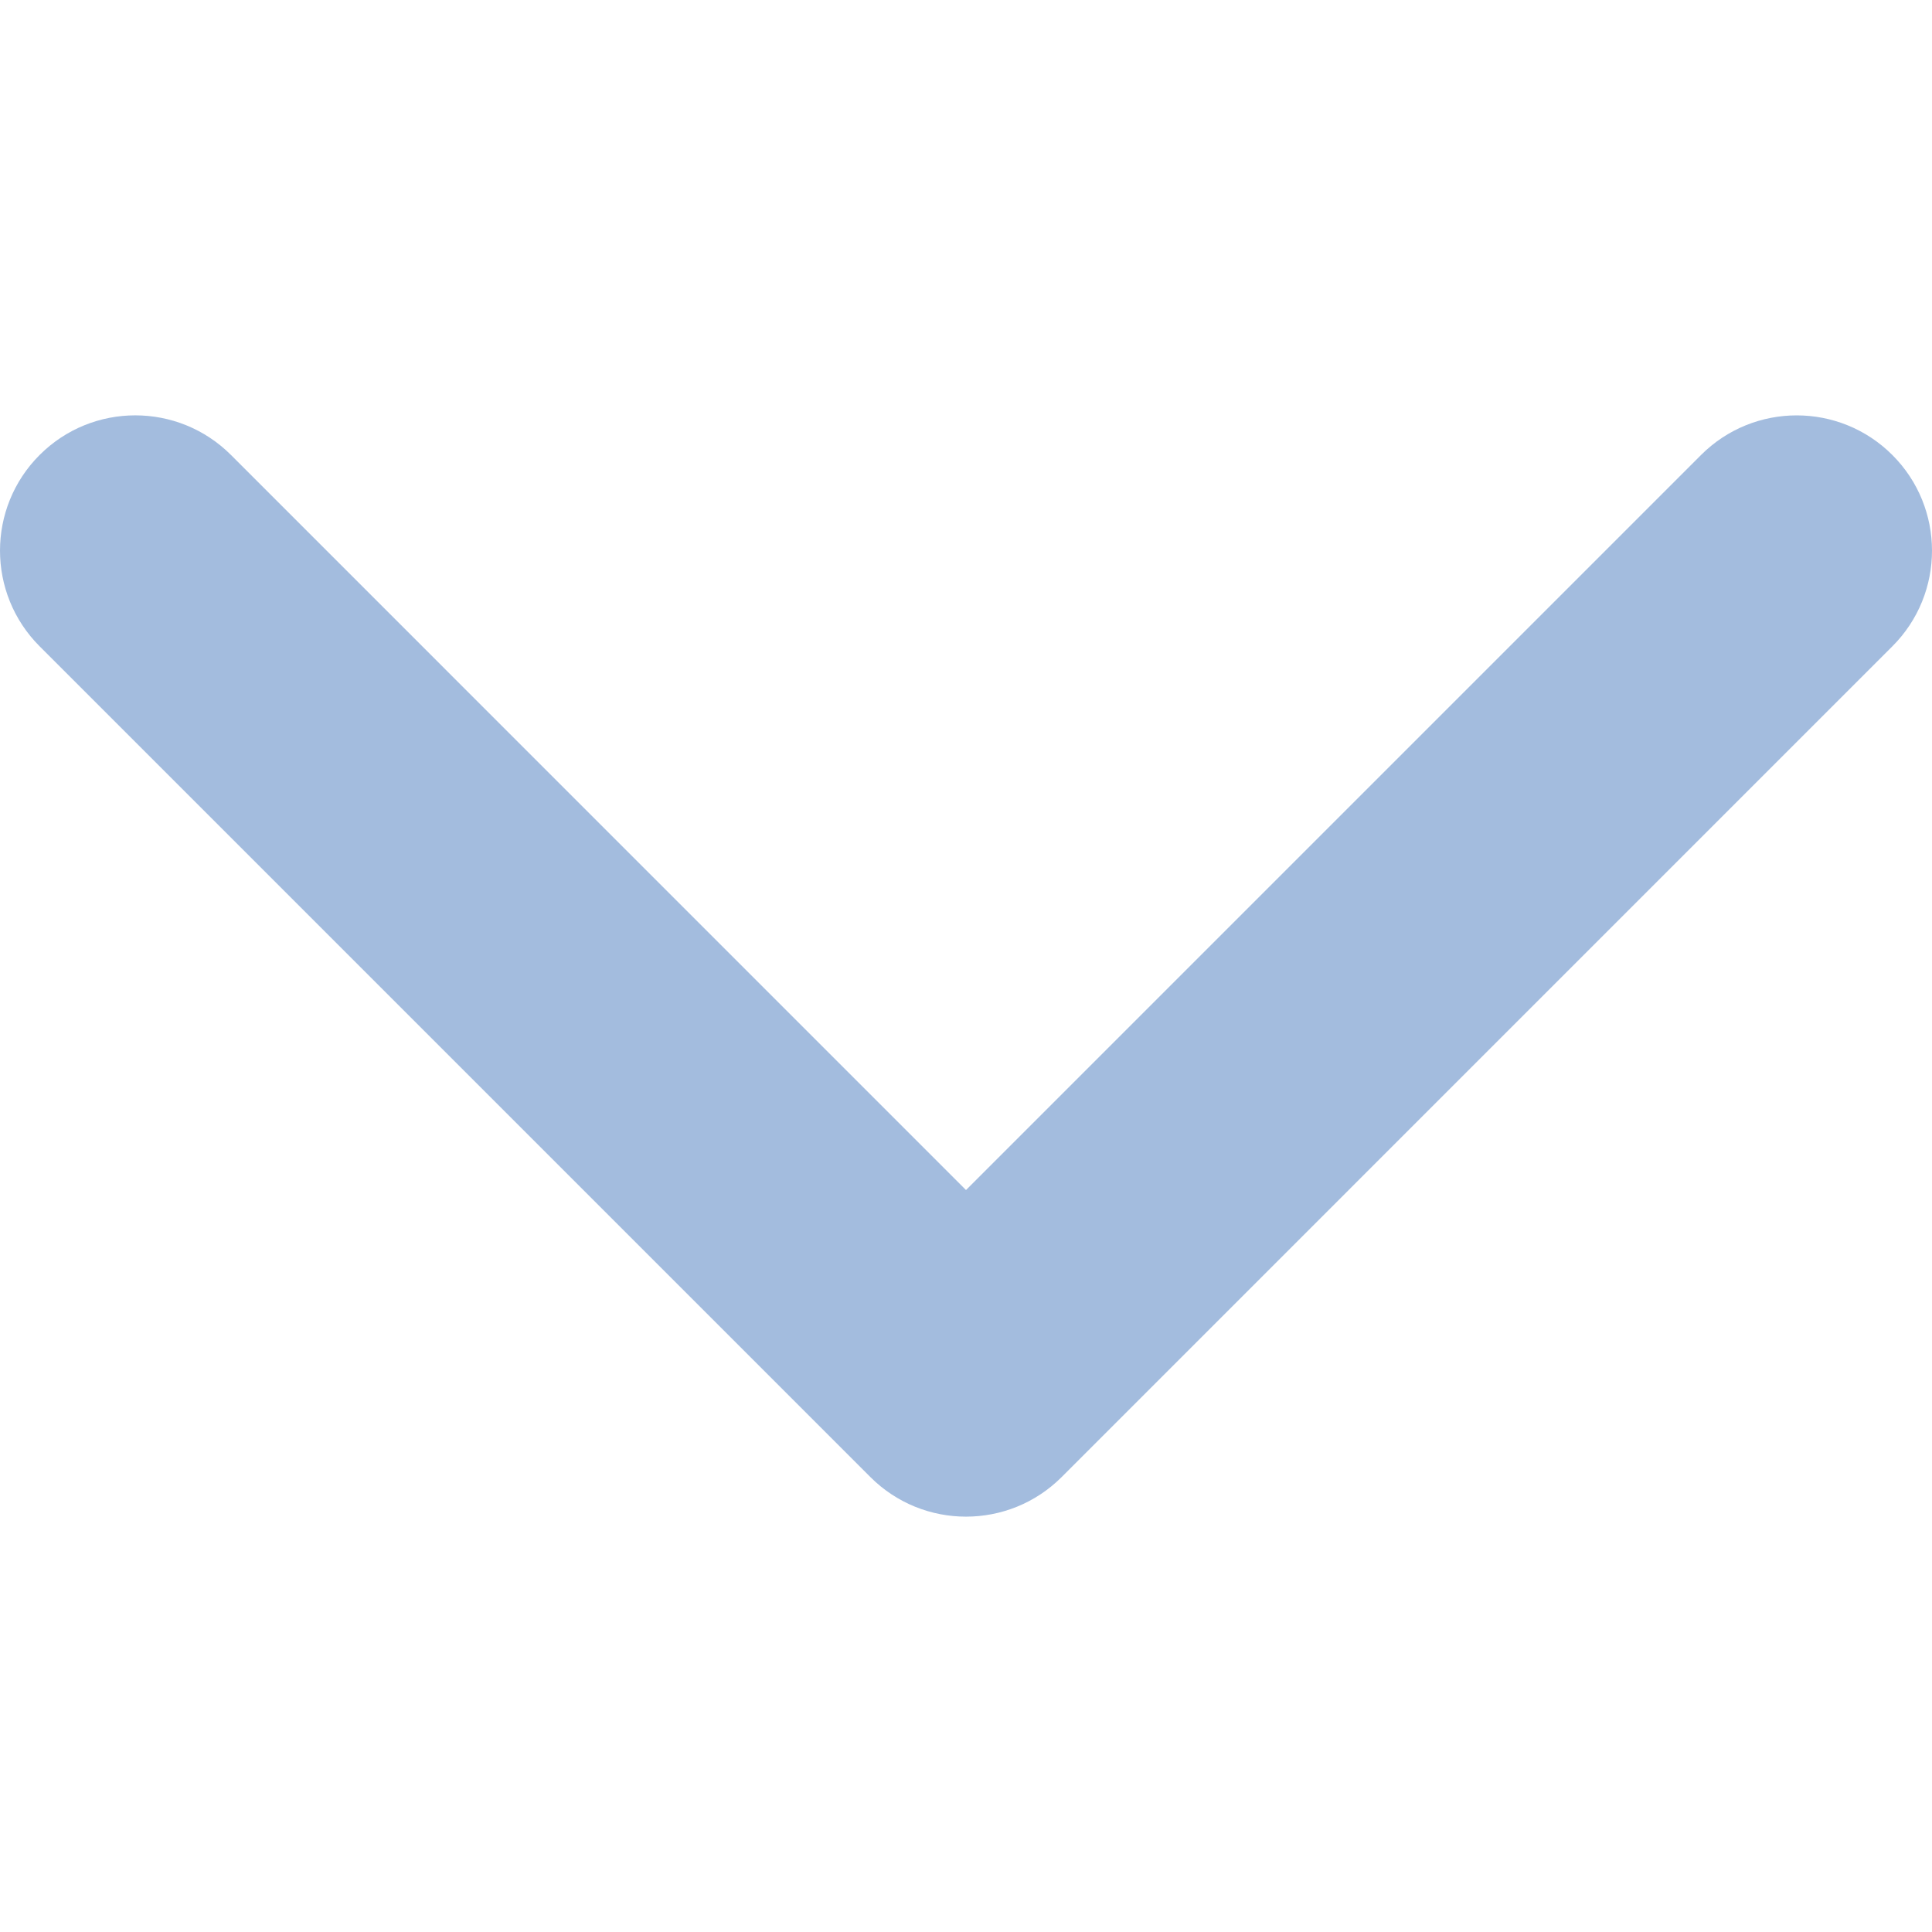
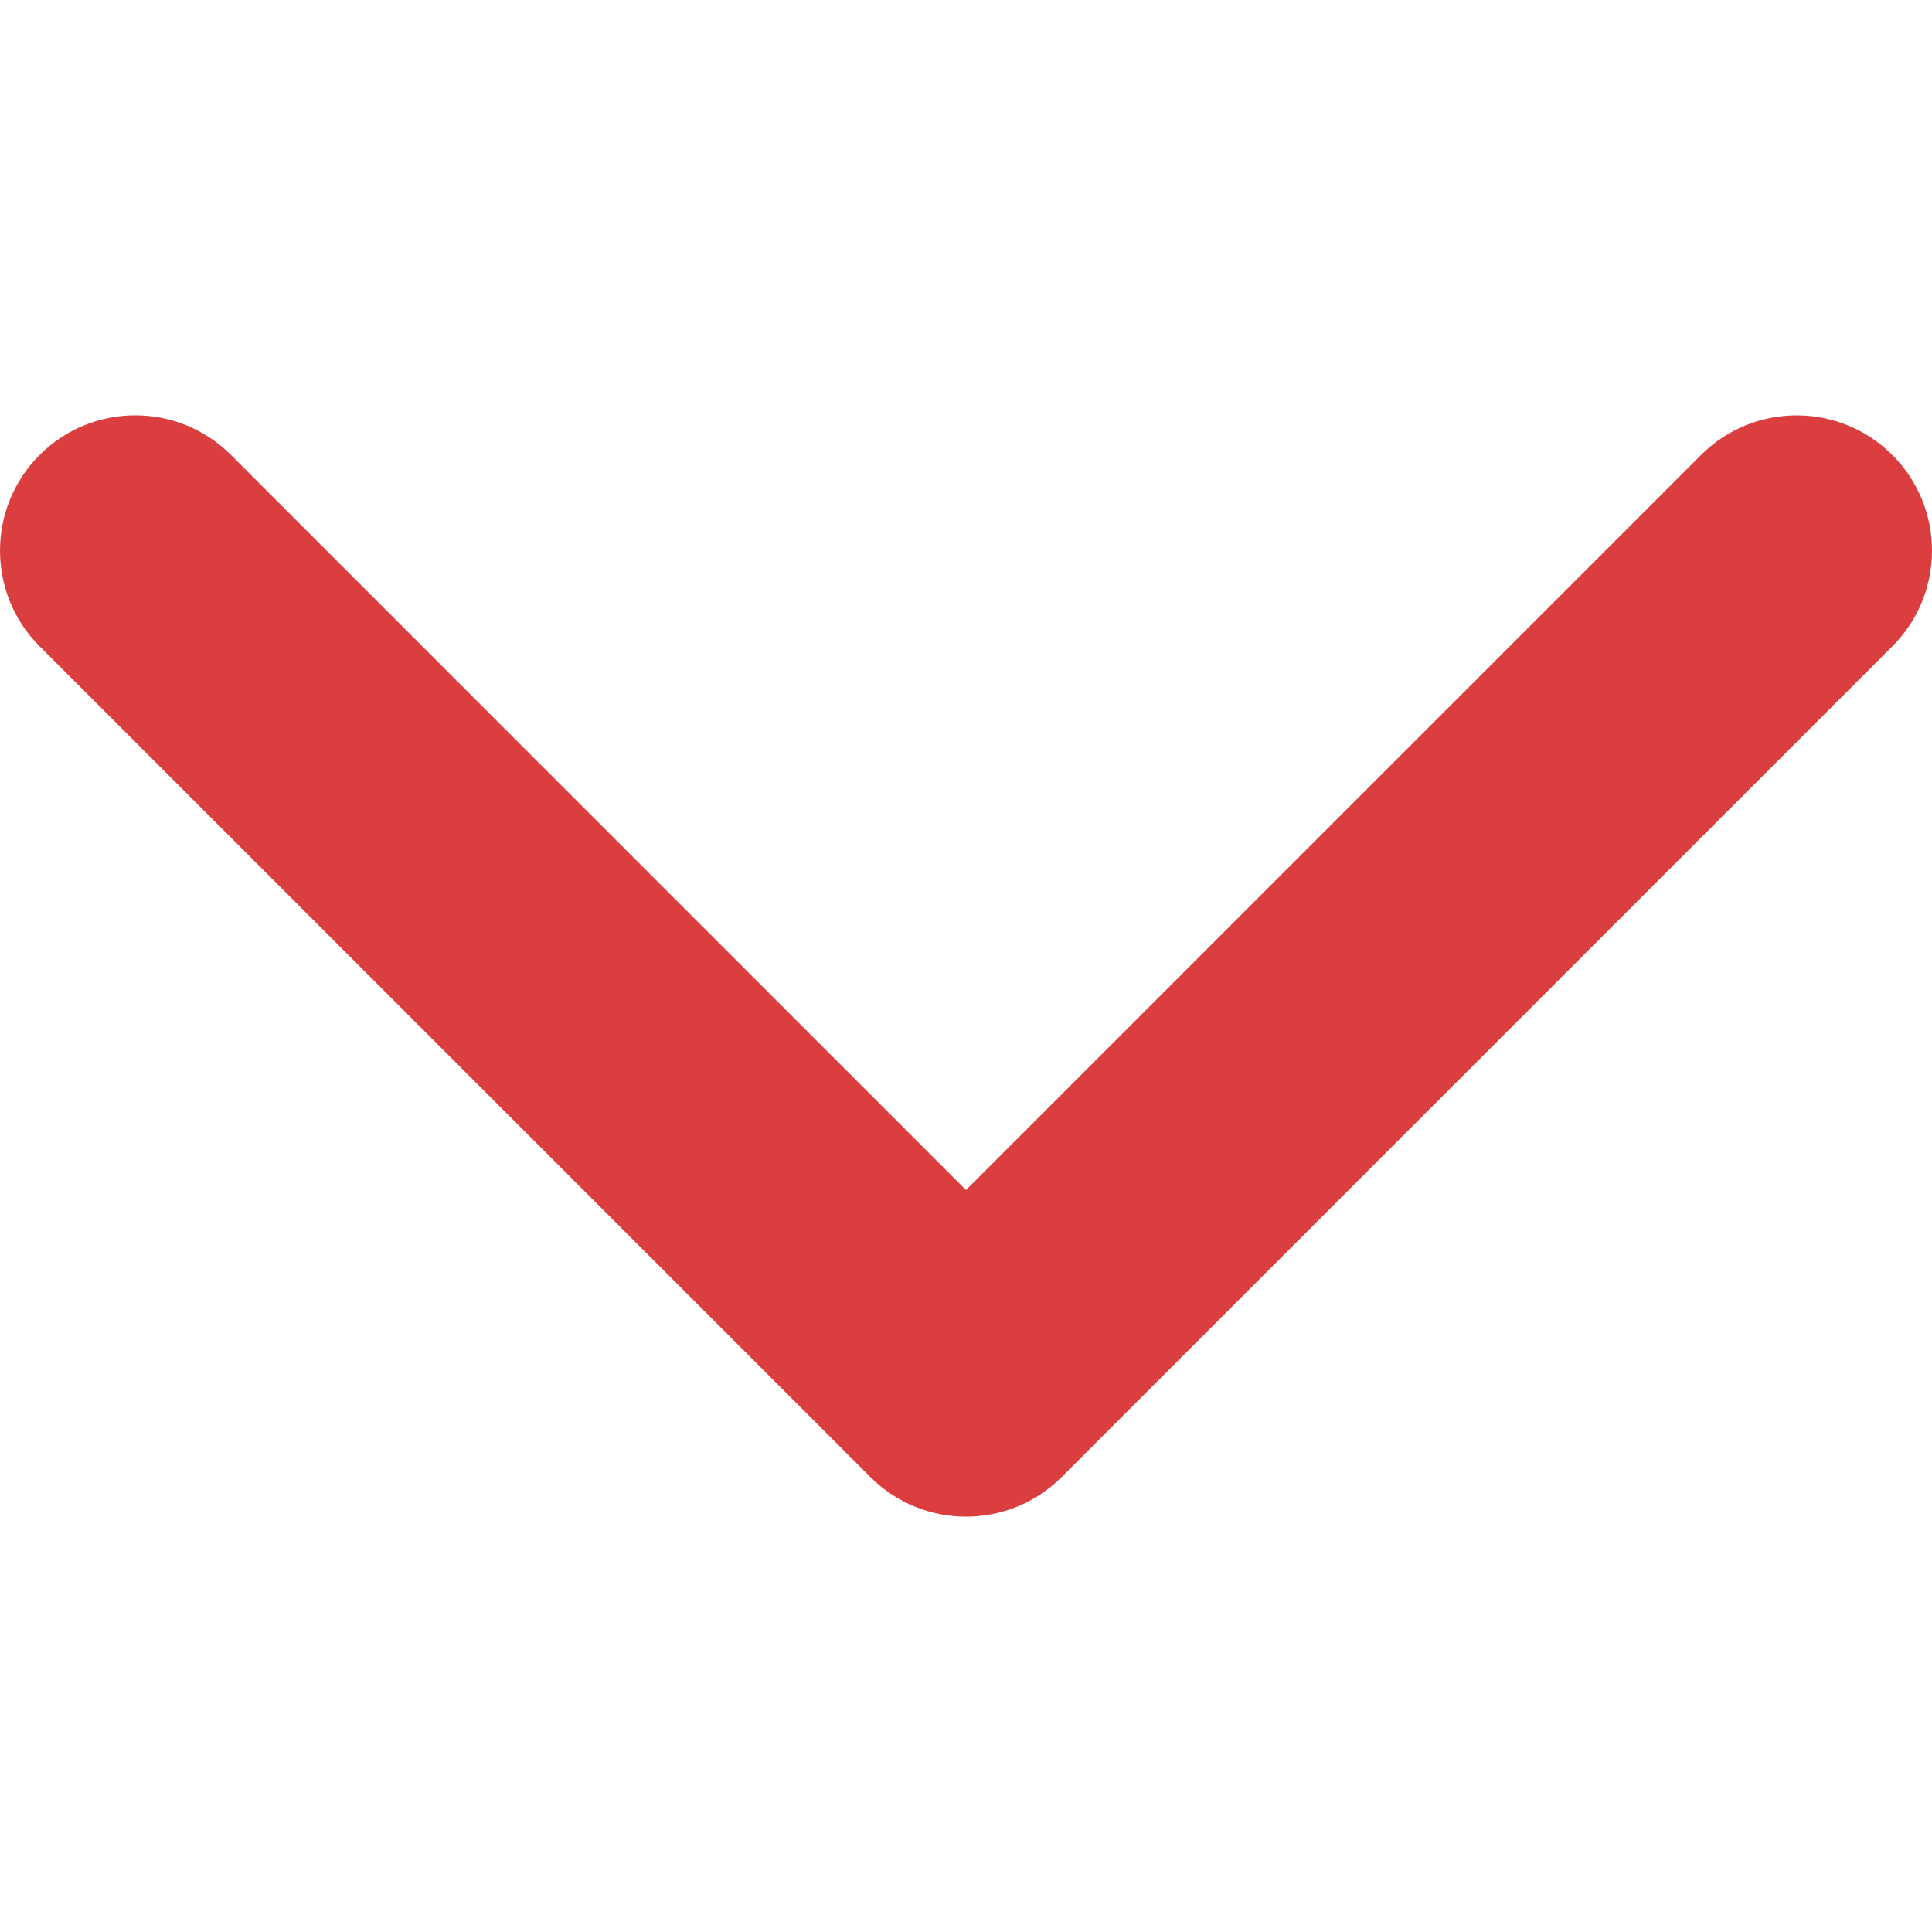
- <svg xmlns="http://www.w3.org/2000/svg" fill="#a3bcde" version="1.1" id="Capa_1" x="0px" y="0px" width="451.847px" height="451.847px" viewBox="0 0 451.847 451.847" style="enable-background:new 0 0 451.847 451.847;" xml:space="preserve">
+ <svg xmlns="http://www.w3.org/2000/svg" fill="#db3e3f" version="1.1" id="Capa_1" x="0px" y="0px" width="451.847px" height="451.847px" viewBox="0 0 451.847 451.847" style="enable-background:new 0 0 451.847 451.847;" xml:space="preserve">
  <path d="M225.923,354.706c-8.098,0-16.195-3.092-22.369-9.263L9.27,151.157c-12.359-12.359-12.359-32.397,0-44.751   c12.354-12.354,32.388-12.354,44.748,0l171.905,171.915l171.906-171.909c12.359-12.354,32.391-12.354,44.744,0   c12.365,12.354,12.365,32.392,0,44.751L248.292,345.449C242.115,351.621,234.018,354.706,225.923,354.706z" />
</svg>
